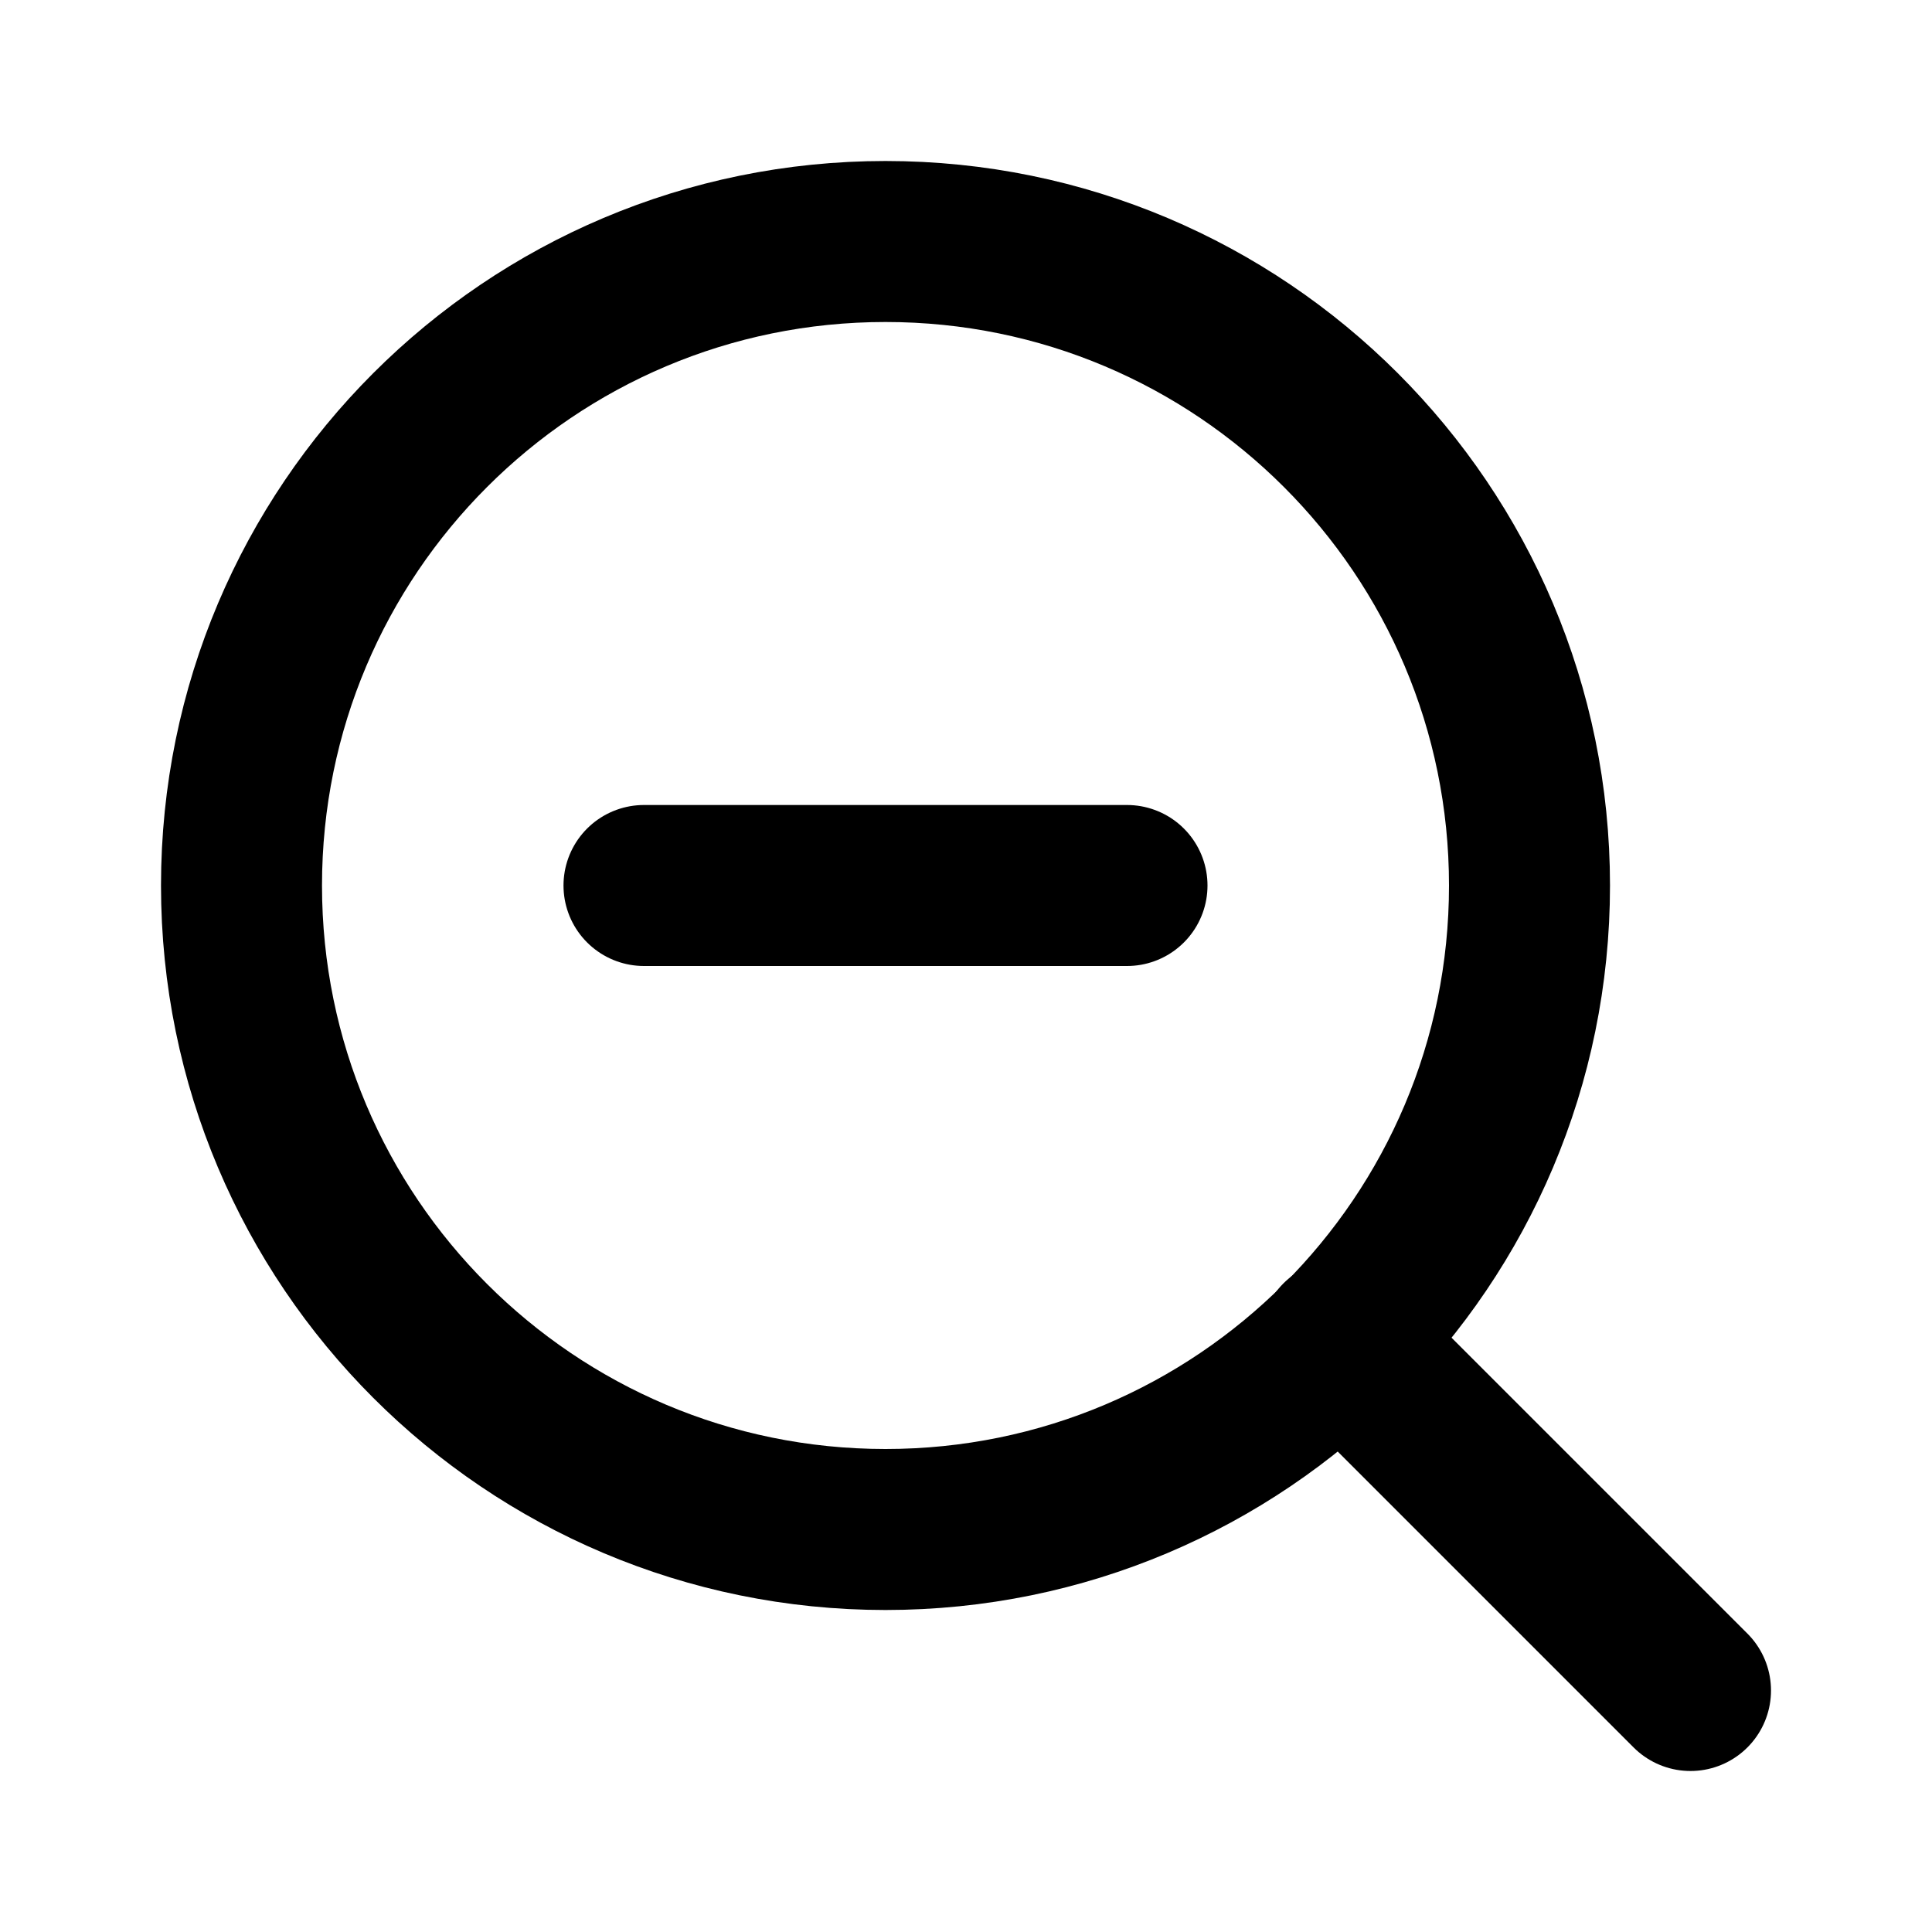
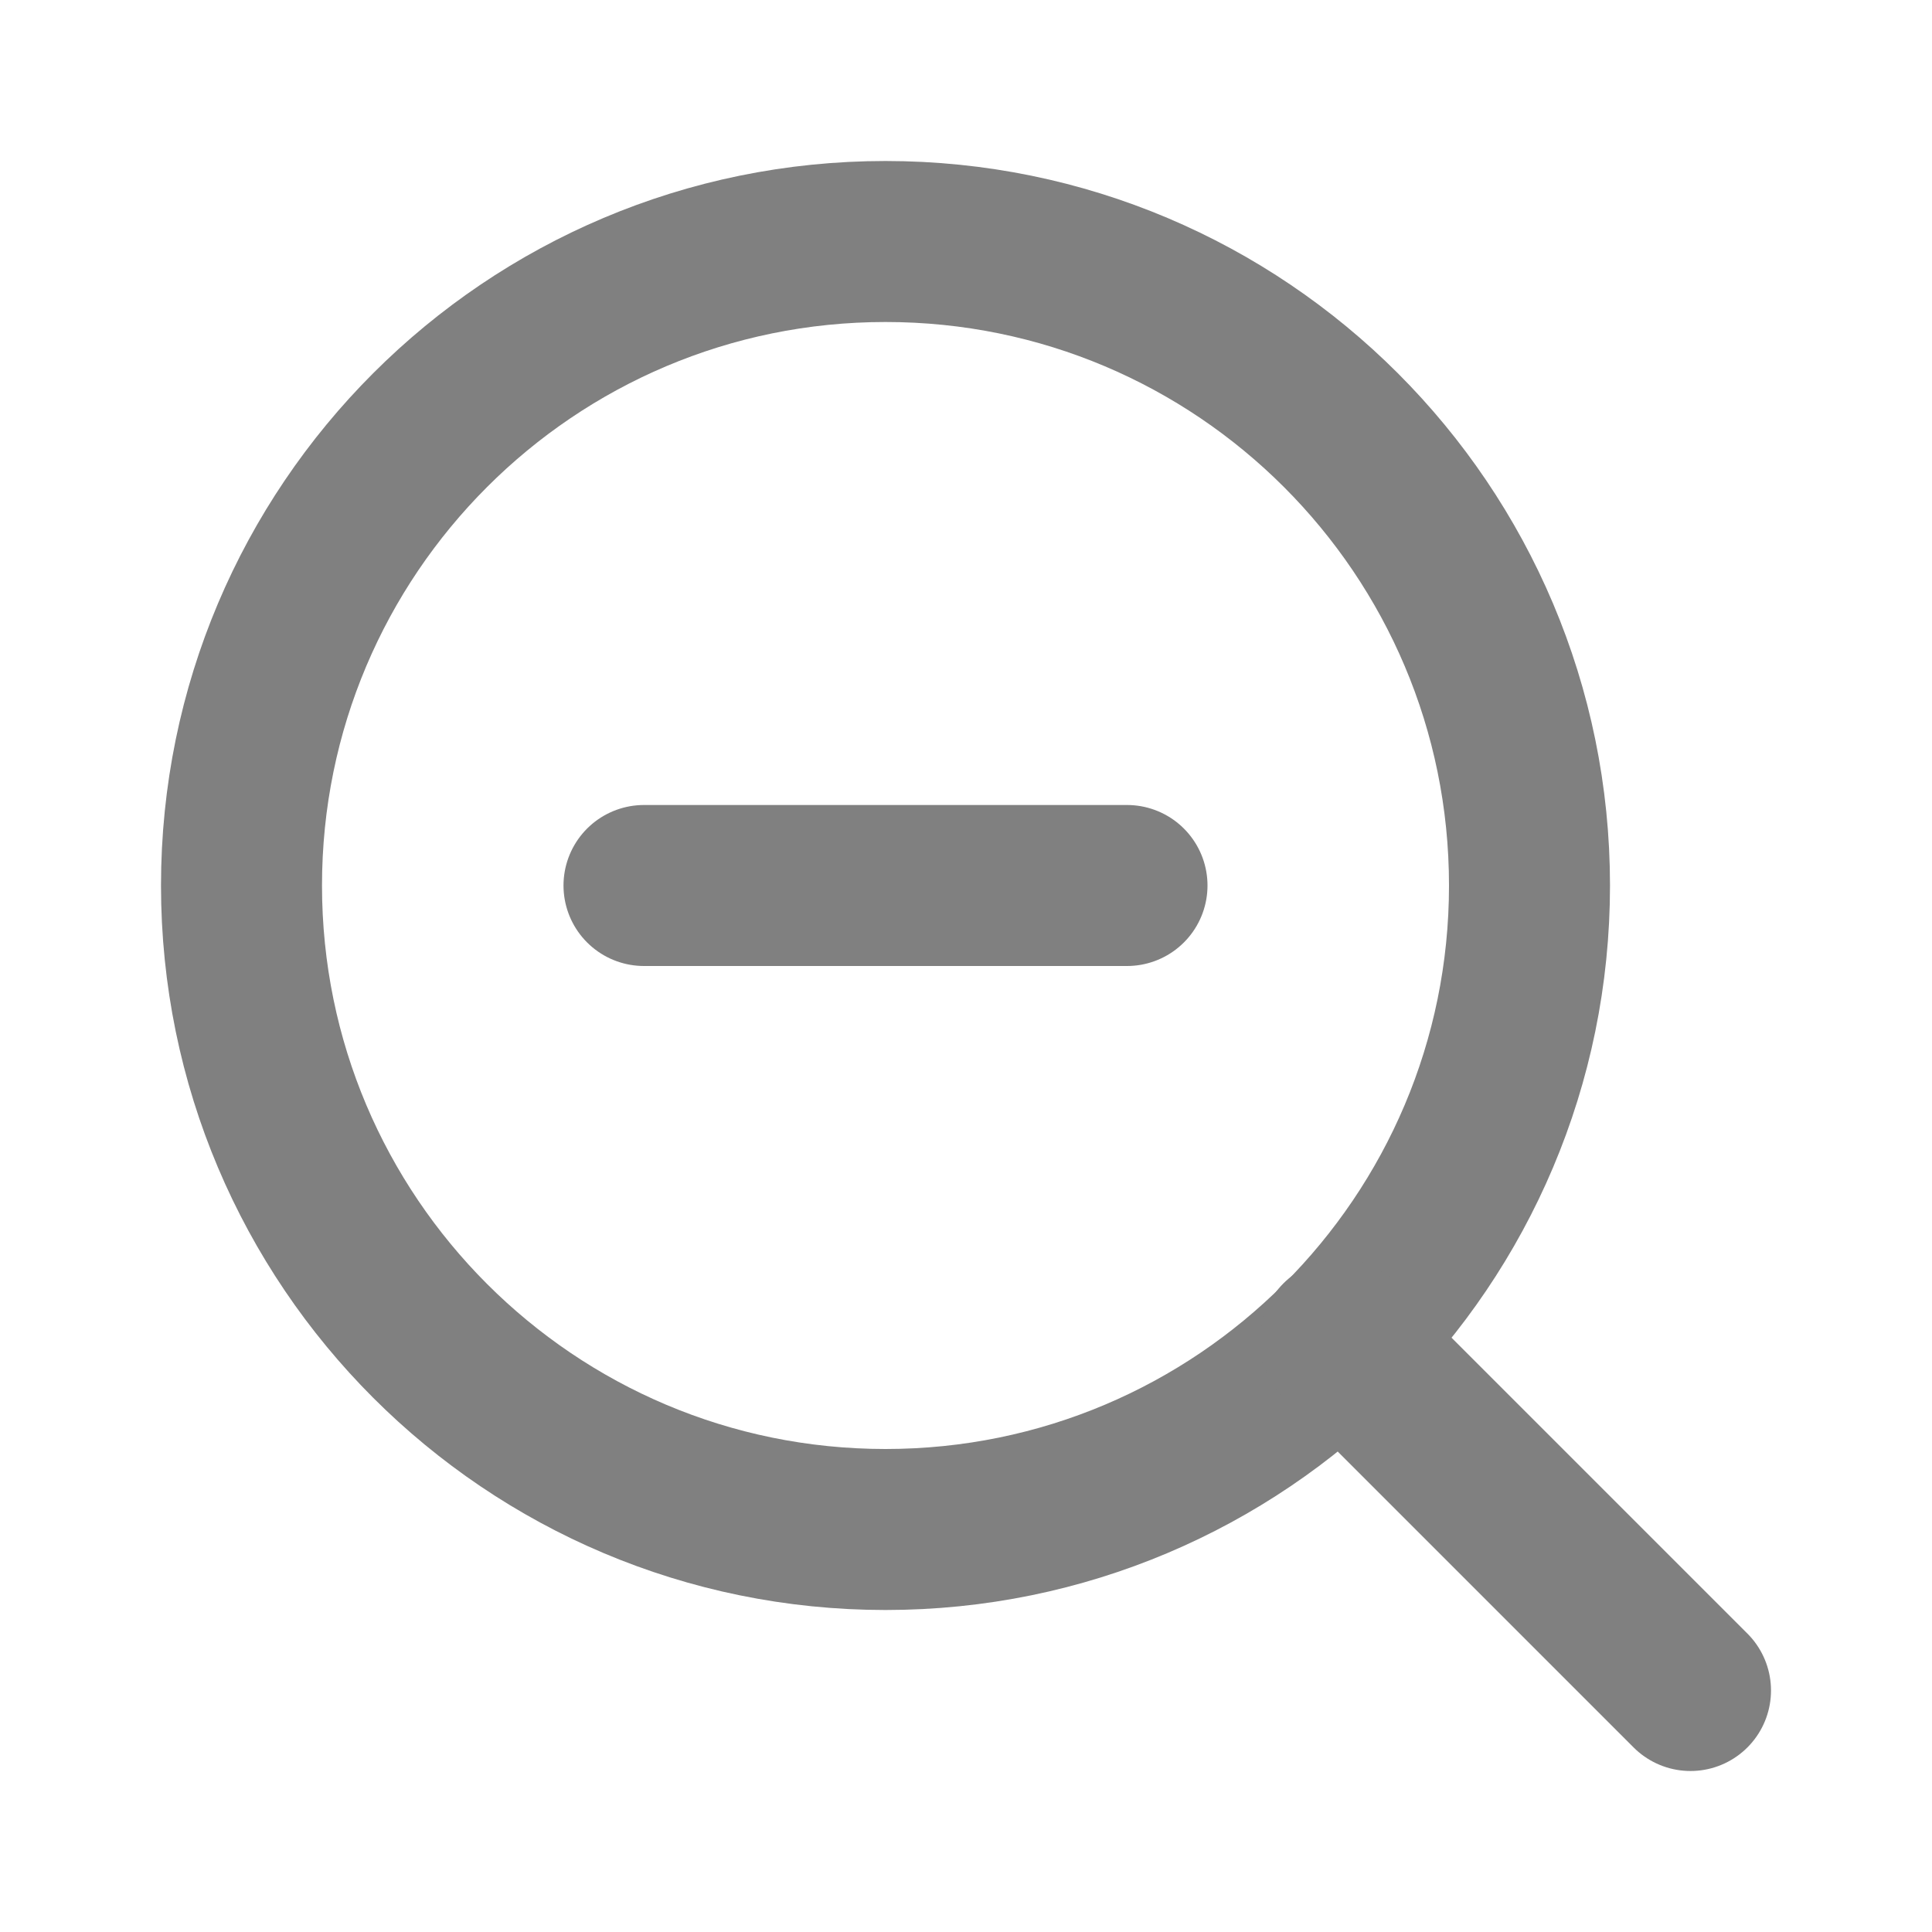
- <svg xmlns="http://www.w3.org/2000/svg" width="24" height="24" viewBox="0 0 24 24" fill="none" stroke="currentColor" stroke-width="2" stroke-linecap="round" stroke-linejoin="round" class="feather feather-zoom-out">
-   <circle cx="11" cy="11" r="8" />
-   <line x1="21" y1="21" x2="16.65" y2="16.65" />
-   <line x1="8" y1="11" x2="14" y2="11" />
+ <svg xmlns="http://www.w3.org/2000/svg" width="24" height="24" viewBox="0 0 24 24" fill="none" stroke="currentColor" stroke-width="2" stroke-linecap="round" stroke-linejoin="round" class="feather feather-zoom-out" version="1.1" id="svg12450">
+   <defs id="defs12454" />
+   <circle cx="11" cy="11" r="8" id="circle12444" style="stroke:#808080" />
+   <line x1="21" y1="21" x2="16.65" y2="16.65" id="line12446" style="stroke:#808080" />
+   <line x1="8" y1="11" x2="14" y2="11" id="line12448" style="stroke:#808080" />
</svg>
